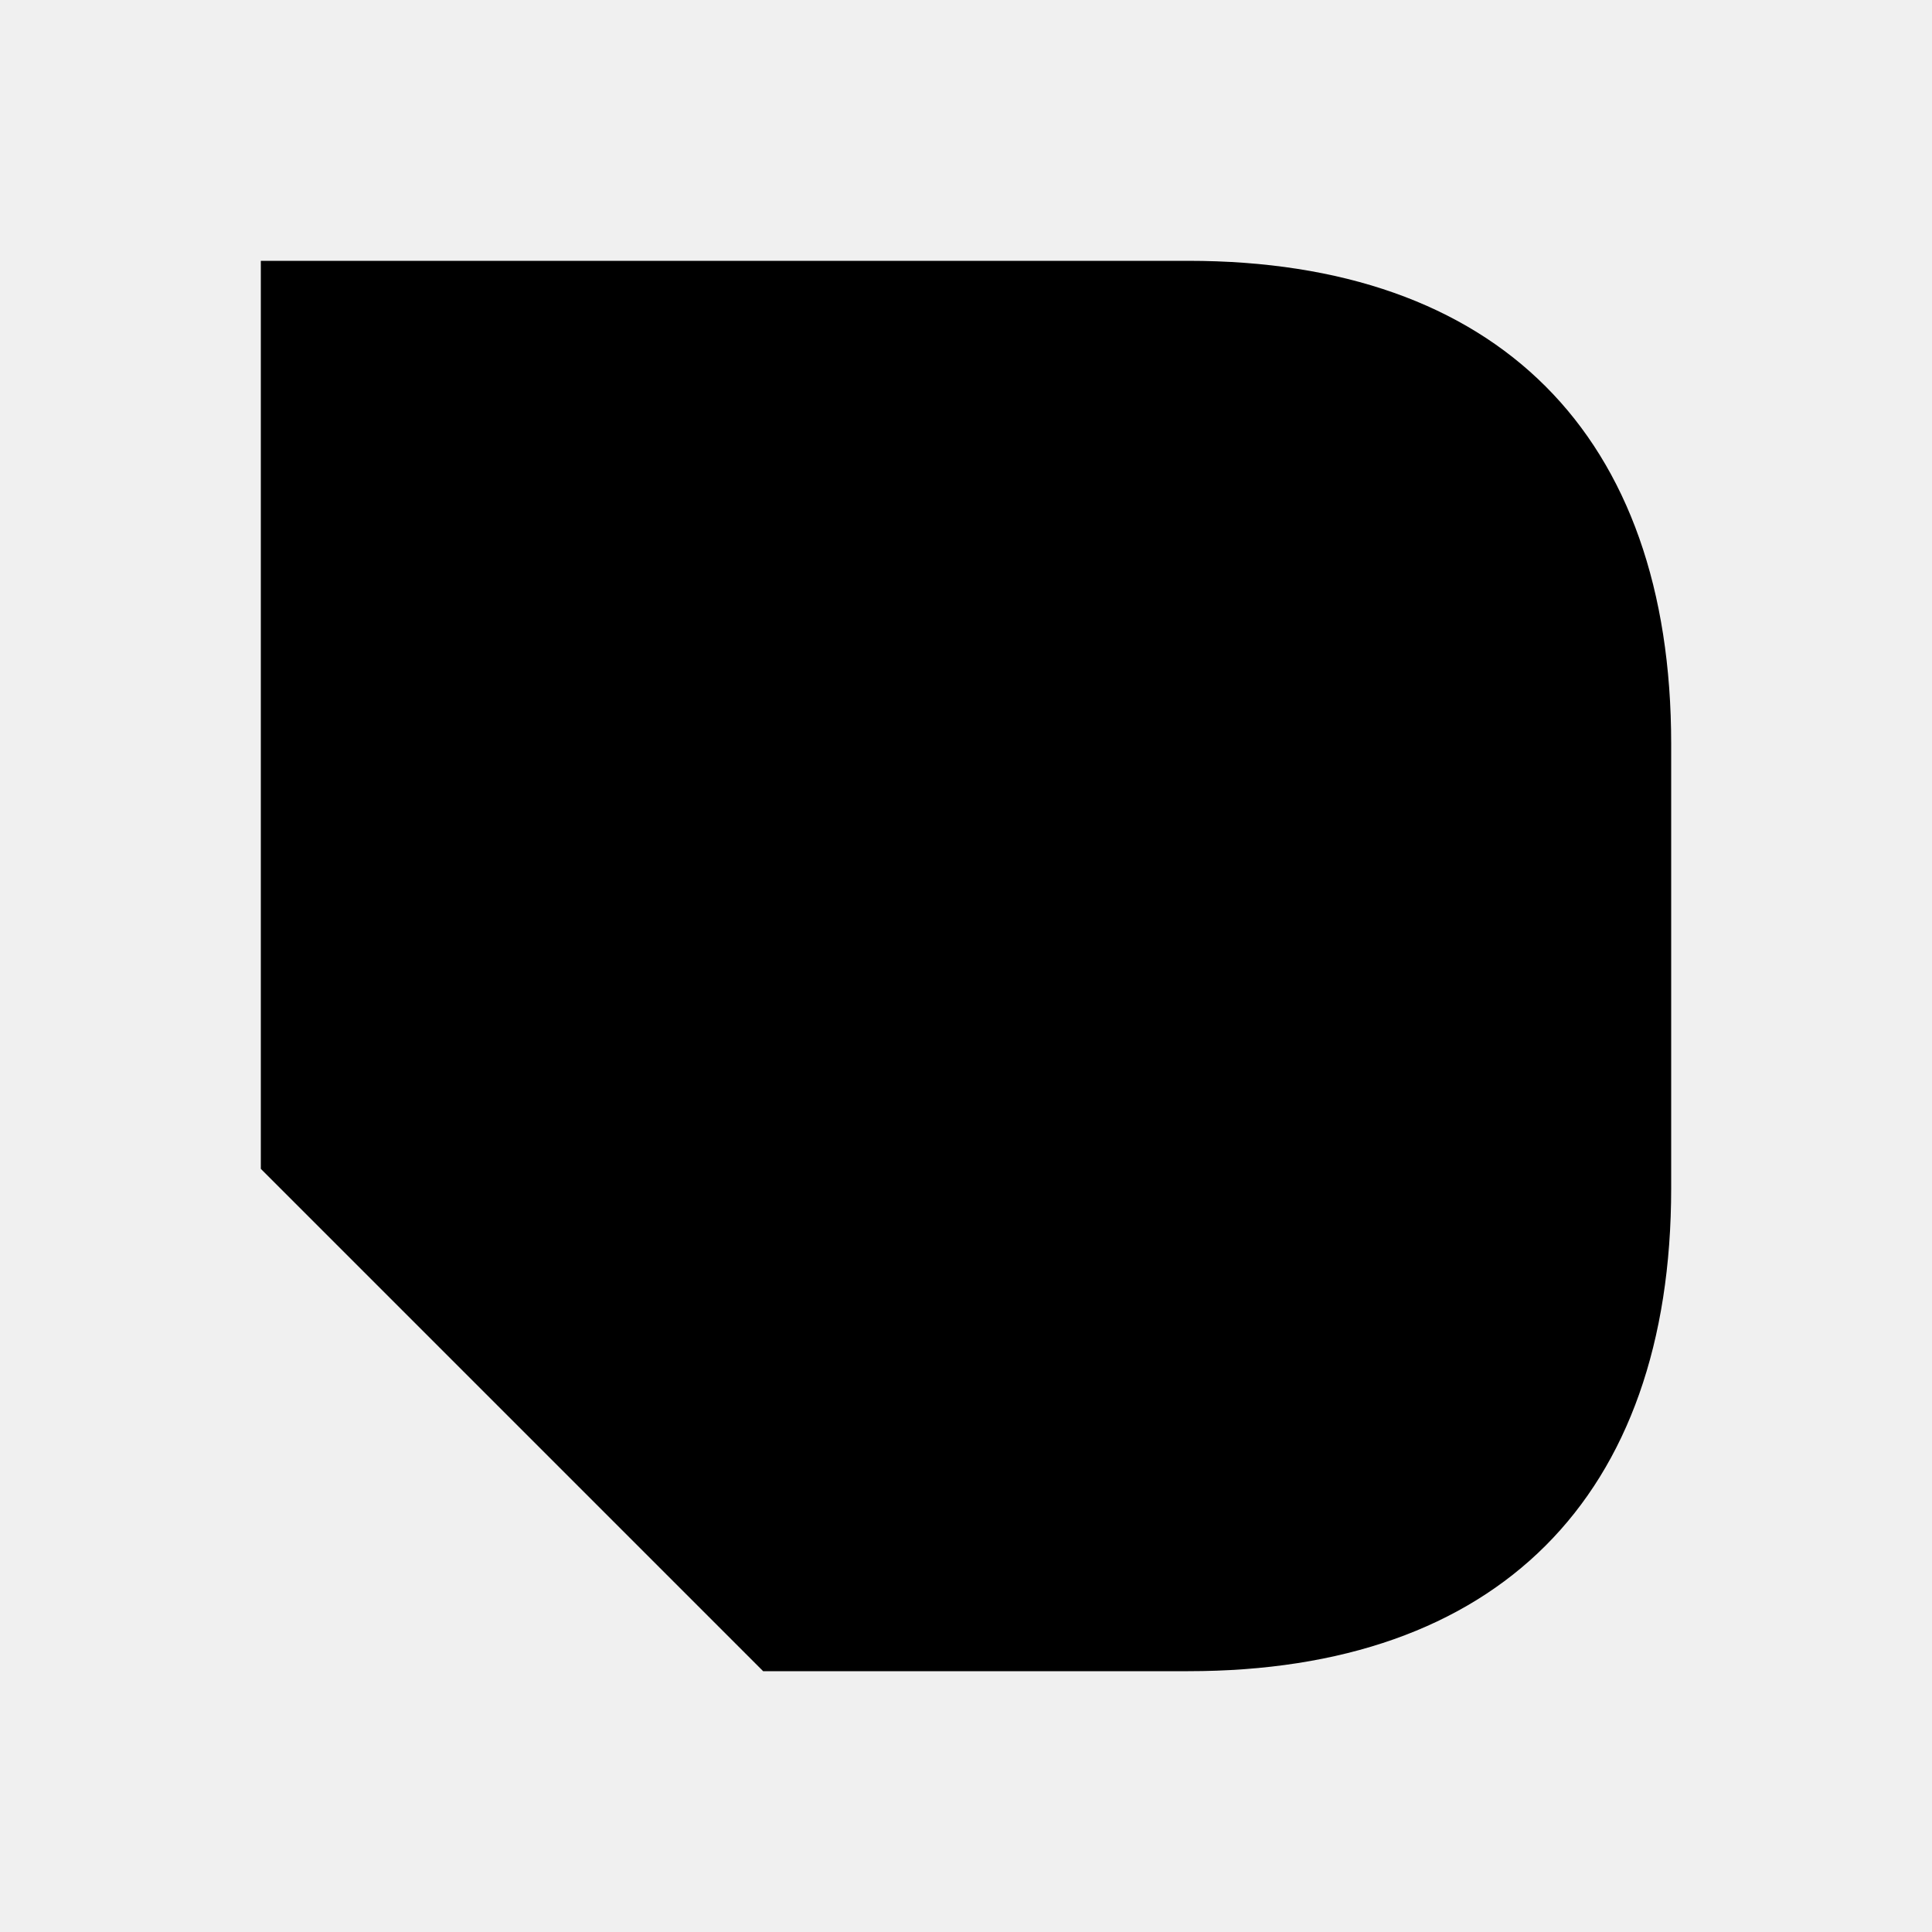
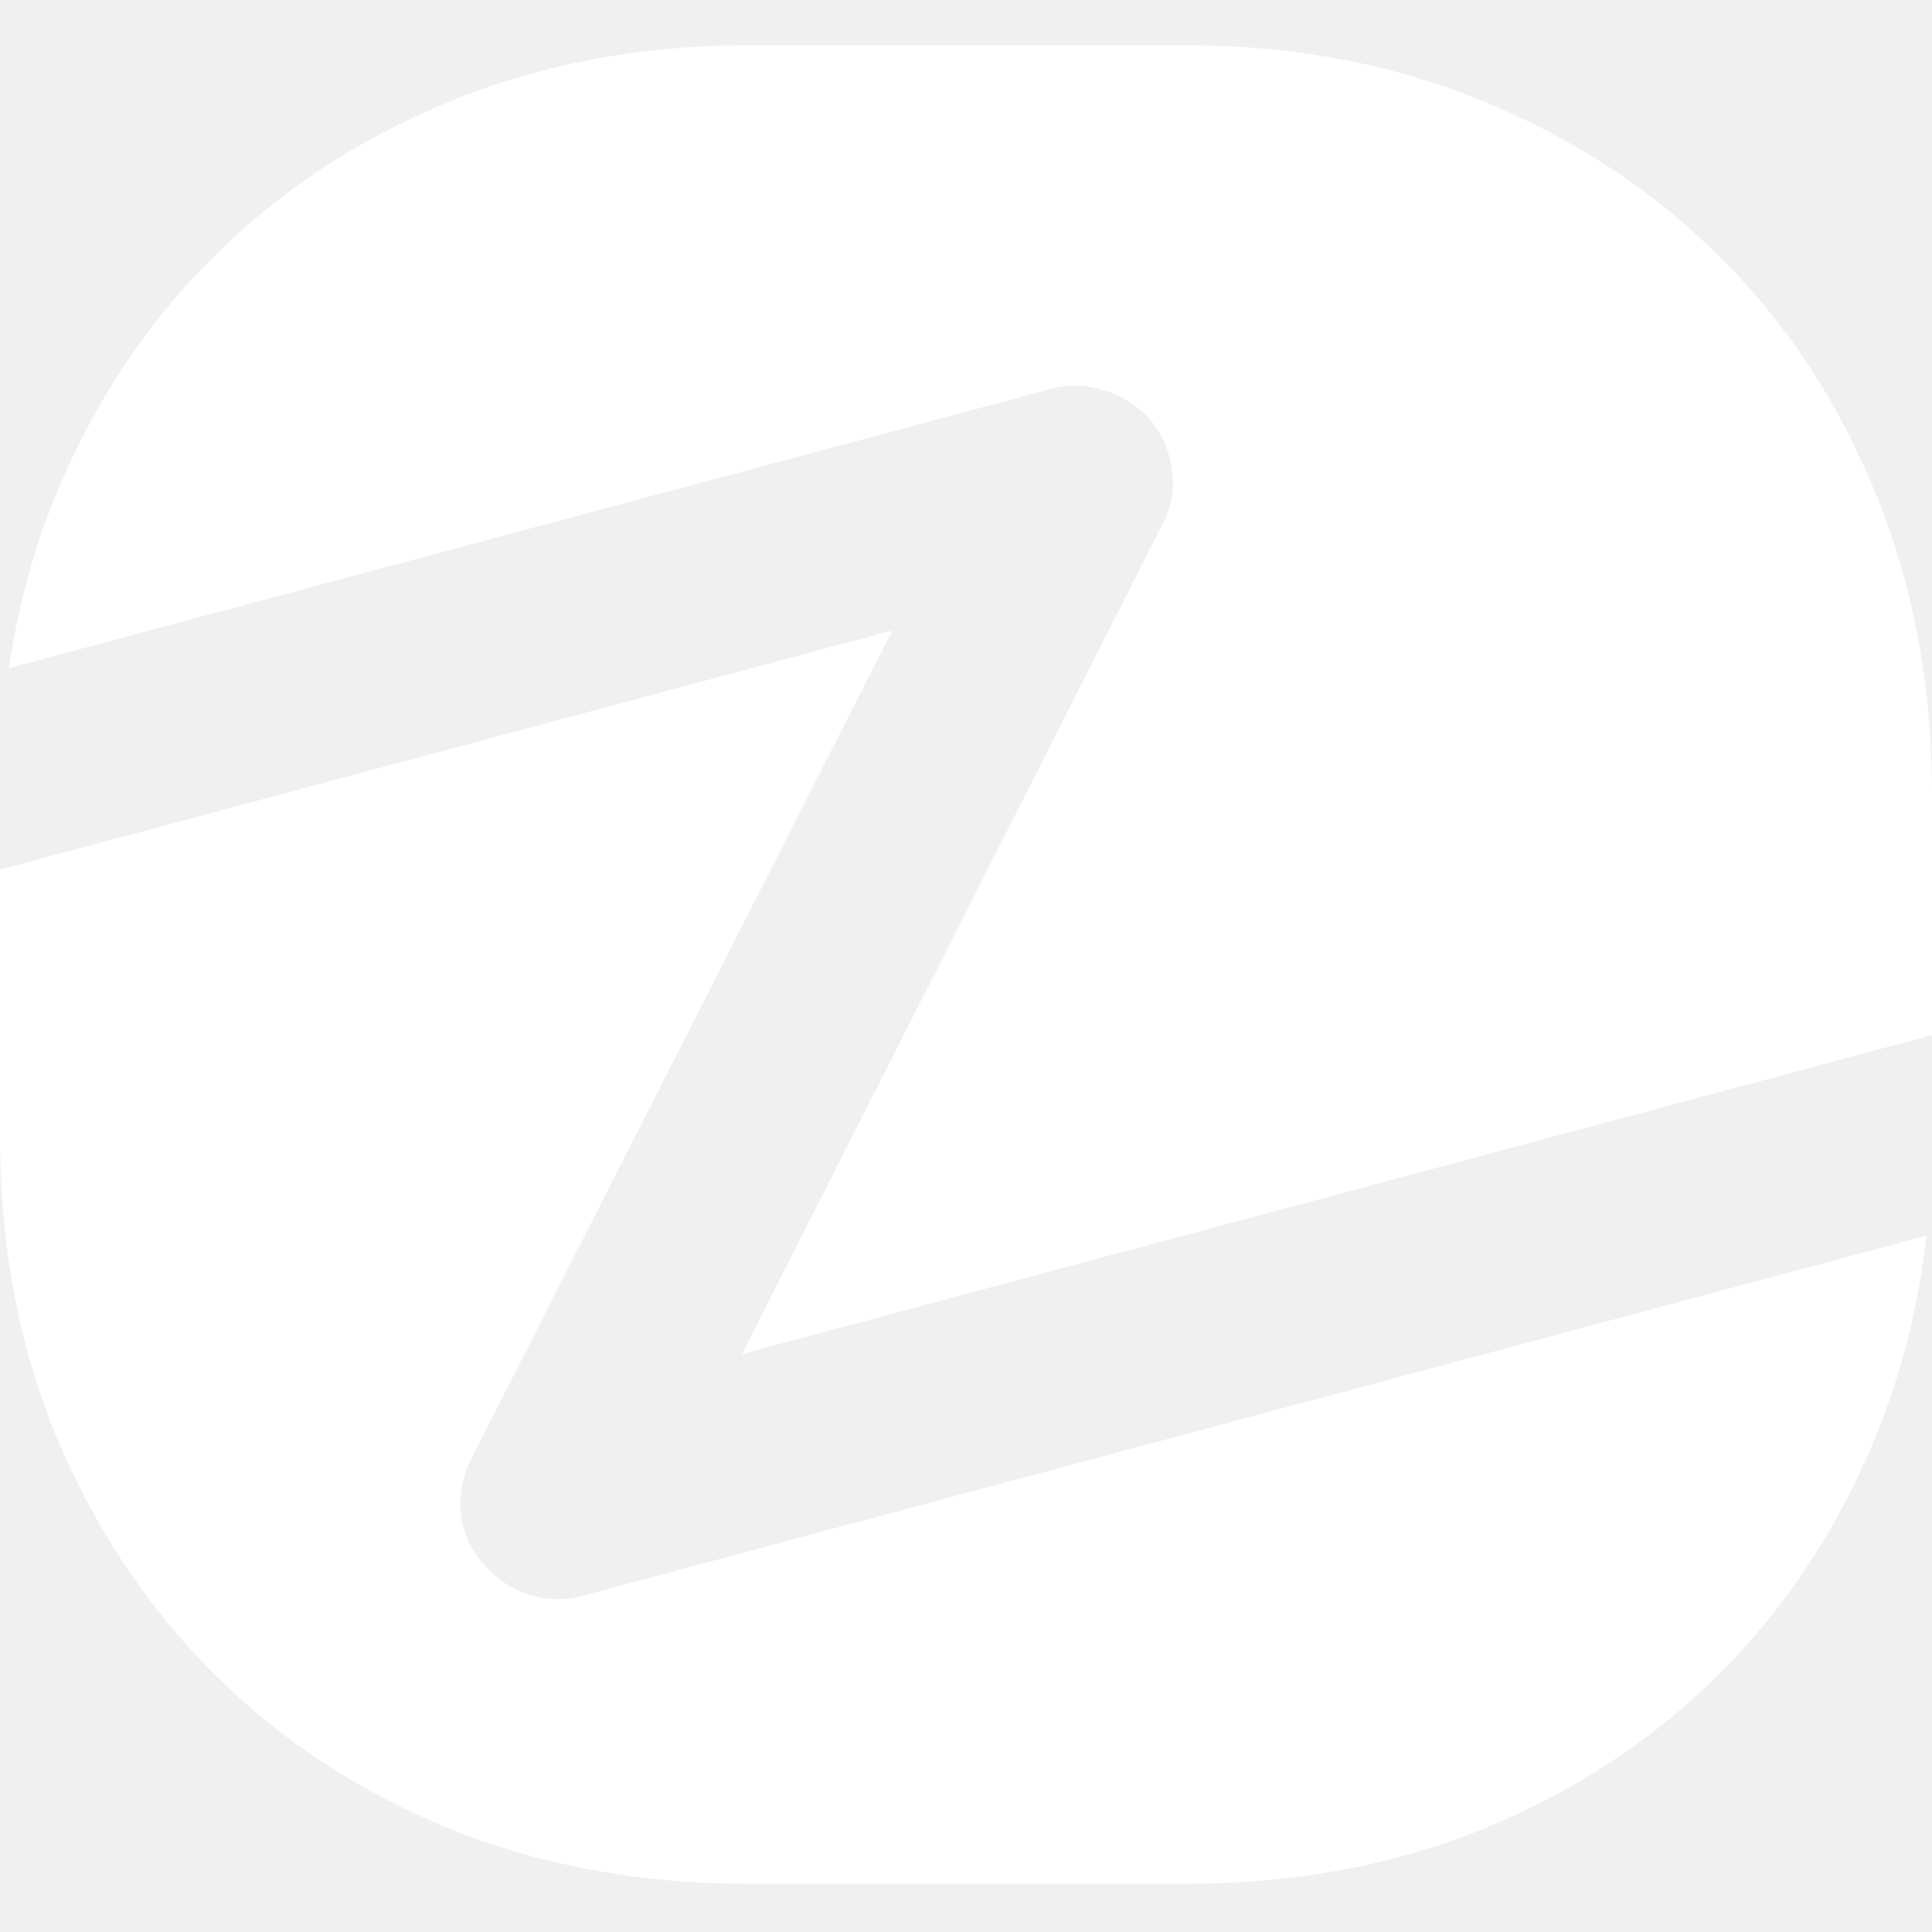
- <svg xmlns="http://www.w3.org/2000/svg" viewBox="0 0 100 100" fill="none">
-   <path fill="currentColor" d="M 13.5 13.5        H 61.5        C 77.5 13.5 86.5 22.5 86.5 38.5        V 61.5        C 86.5 77.5 77.5 86.5 61.5 86.5        H 39.5        L 13.5 60.5        Z" />
+ <svg xmlns="http://www.w3.org/2000/svg" width="512" height="512" viewBox="0 0 512 512" fill="none">
+   <path d="M124.797 386.787V386.789C122.589 391.167 121.686 395.874 122.087 400.897L122.089 400.909C122.617 405.913 124.549 410.342 127.879 414.186C131.077 418.053 135.066 420.834 139.837 422.524L139.846 422.527L139.853 422.529C144.721 424.061 149.559 424.188 154.355 422.902L510.527 327.467C508.39 346.251 503.926 363.948 497.136 380.559C487.226 404.798 473.463 425.733 455.846 443.362C438.229 460.991 417.308 474.764 393.084 484.681C369.081 494.377 342.875 499.225 314.467 499.225H198.193C169.786 499.225 143.47 494.377 119.246 484.681C95.023 474.764 74.102 460.991 56.485 443.362C38.868 425.733 24.994 404.799 14.864 380.559C4.955 356.319 2.22039e-05 329.765 0 300.897V230.46L236.464 167.101L124.797 386.787ZM307.509 139.01L195.731 359.545L195.73 359.546L307.509 139.009V139.01ZM314.467 12C342.875 12 369.081 16.959 393.084 26.875C417.308 36.791 438.229 50.563 455.846 68.192C473.463 85.601 487.226 106.537 497.136 130.997C507.045 155.237 512 181.681 512 210.328V274.311L196.636 358.812L307.924 139.239C310.297 134.944 311.218 130.289 310.69 125.289V125.287C310.147 120.332 308.425 115.936 305.521 112.111L305.235 111.743L305.228 111.734L304.925 111.374C301.775 107.694 297.839 105.109 293.128 103.623C288.345 101.929 283.546 101.723 278.744 103.01L2.371 177.062C4.748 160.912 8.912 145.557 14.864 130.997C24.994 106.537 38.868 85.601 56.485 68.192C74.102 50.563 95.023 36.791 119.246 26.875C143.47 16.959 169.786 12 198.193 12H314.467ZM304.509 111.619C304.627 111.757 304.746 111.895 304.862 112.036V112.037C304.746 111.896 304.628 111.757 304.509 111.619ZM304.263 111.336C304.324 111.405 304.384 111.476 304.445 111.546C304.359 111.447 304.273 111.349 304.186 111.252C304.211 111.28 304.237 111.307 304.263 111.336ZM303.742 110.769C303.81 110.841 303.877 110.913 303.944 110.986C303.877 110.913 303.81 110.841 303.742 110.769ZM301.675 108.807L302.015 109.1C301.902 109.001 301.788 108.903 301.674 108.807L301.329 108.521C301.445 108.615 301.56 108.71 301.675 108.807Z" fill="white" />
</svg>
